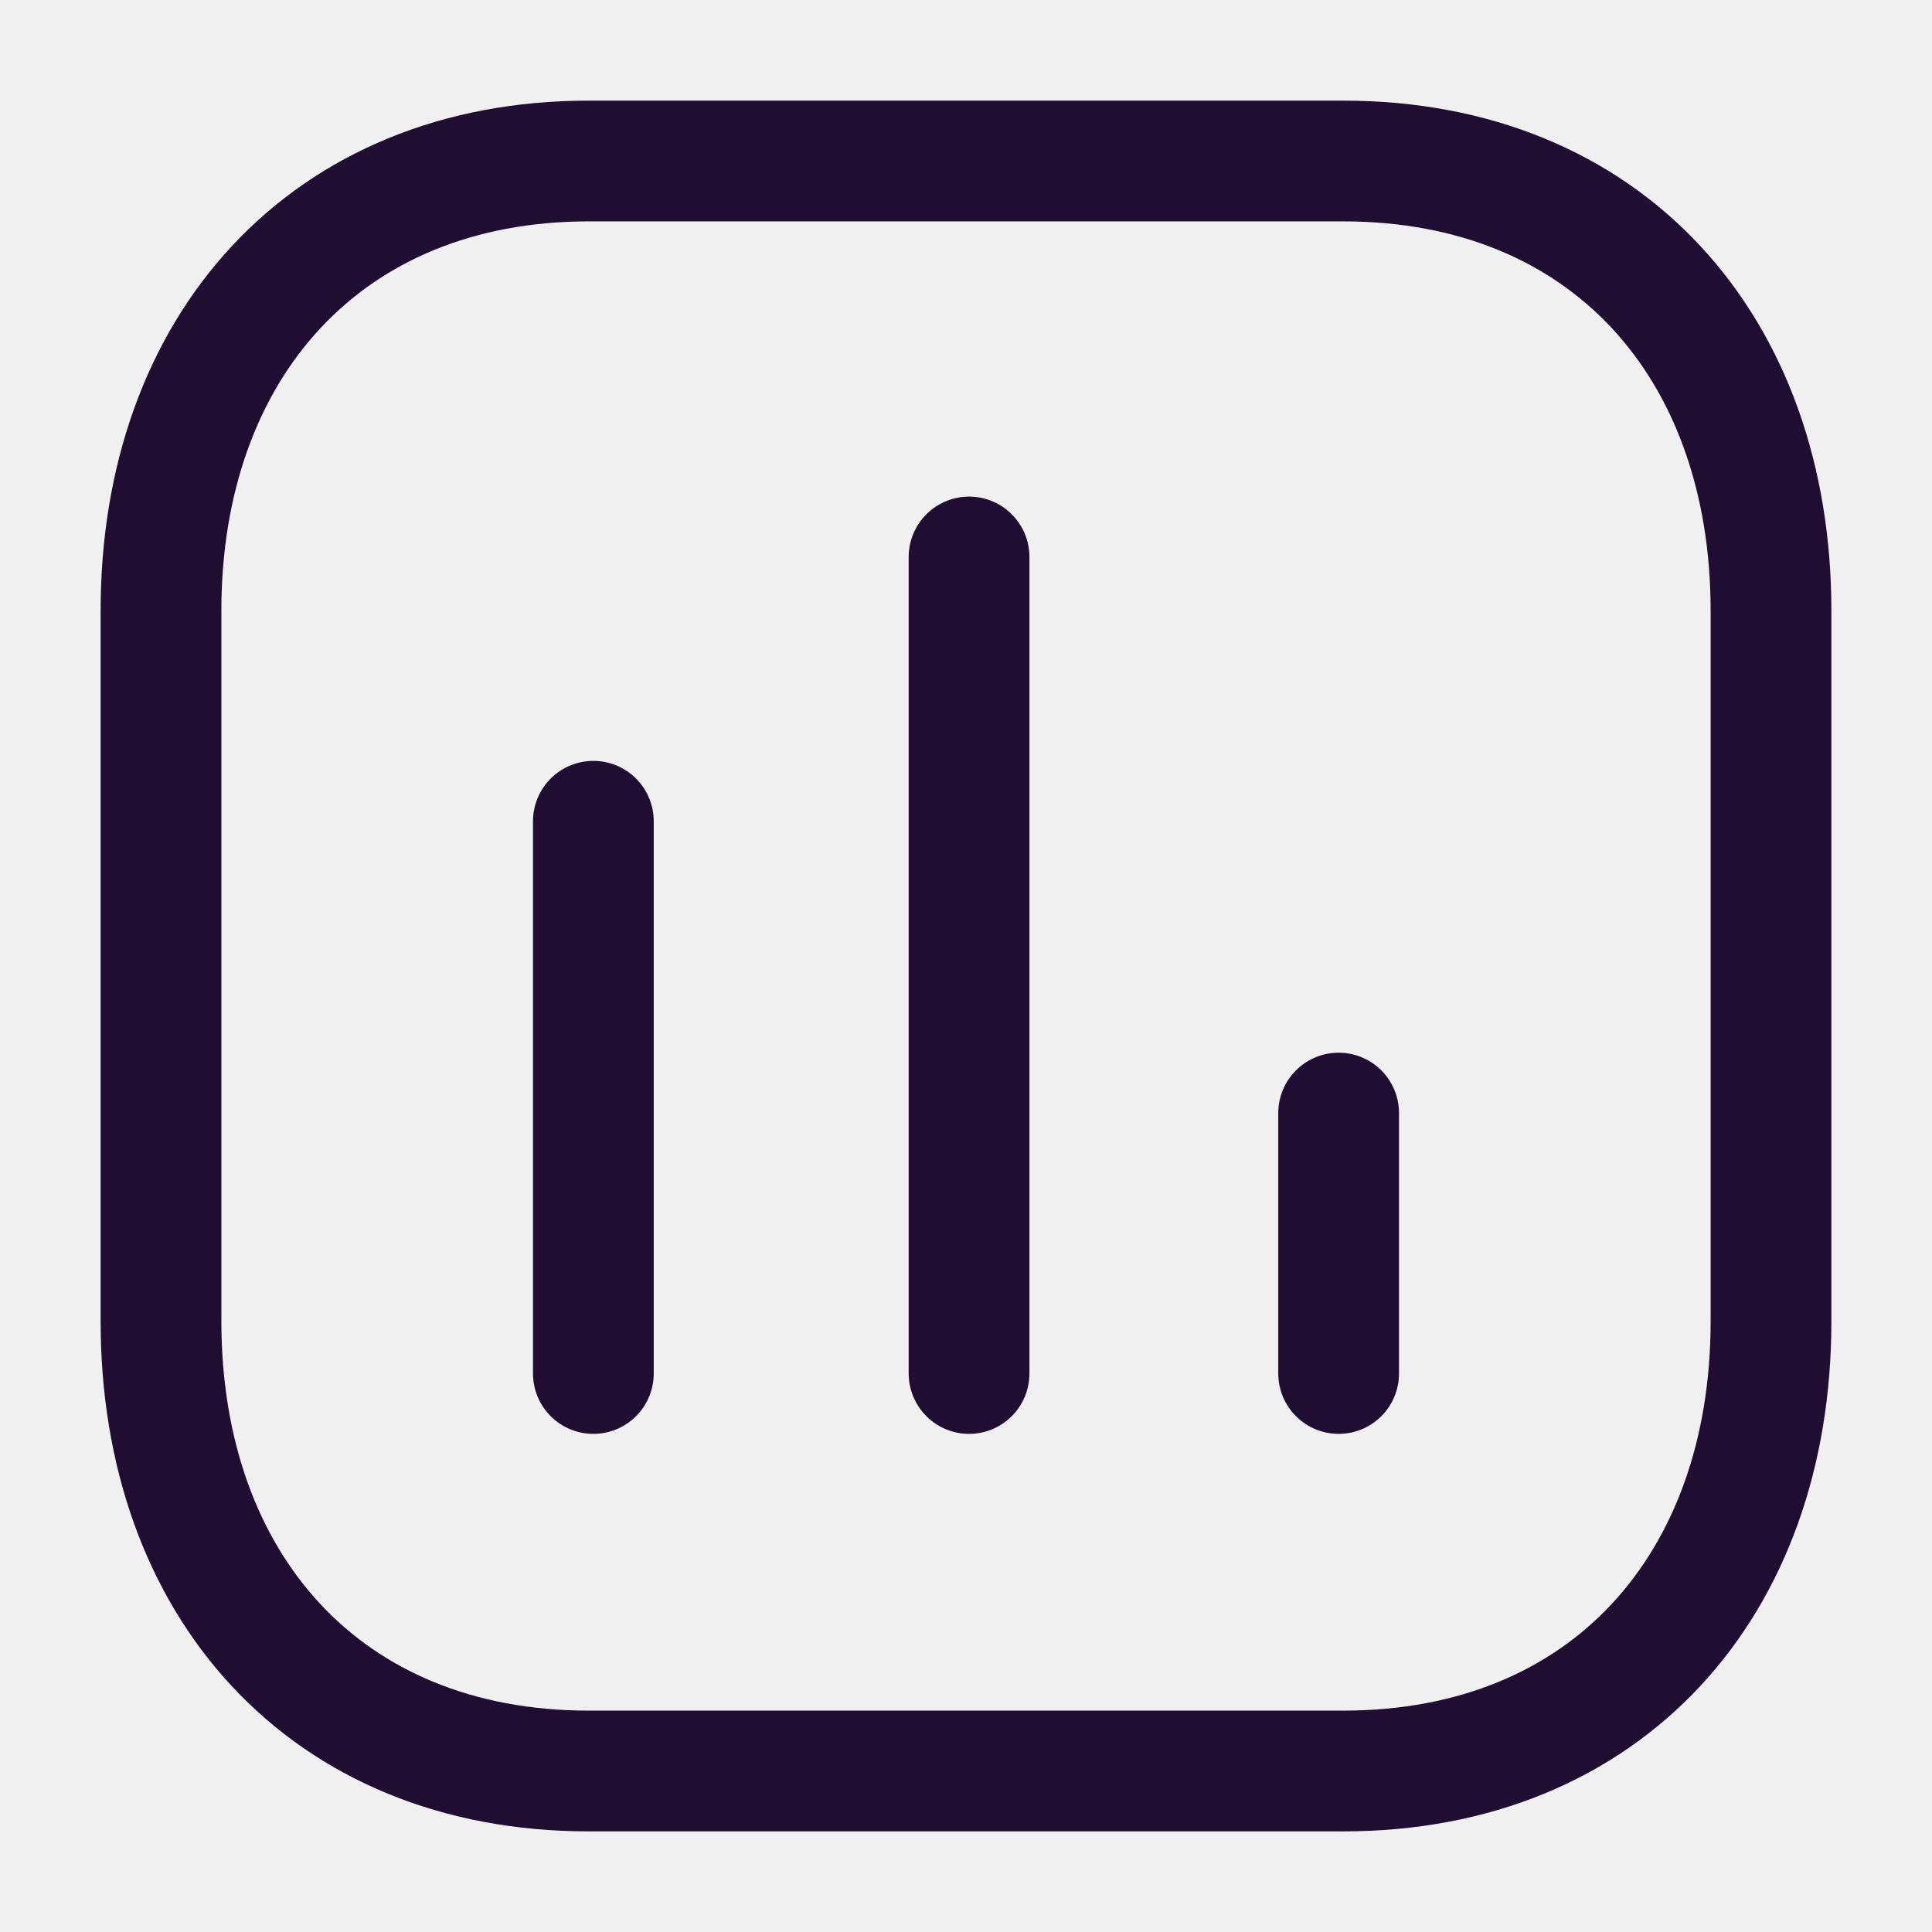
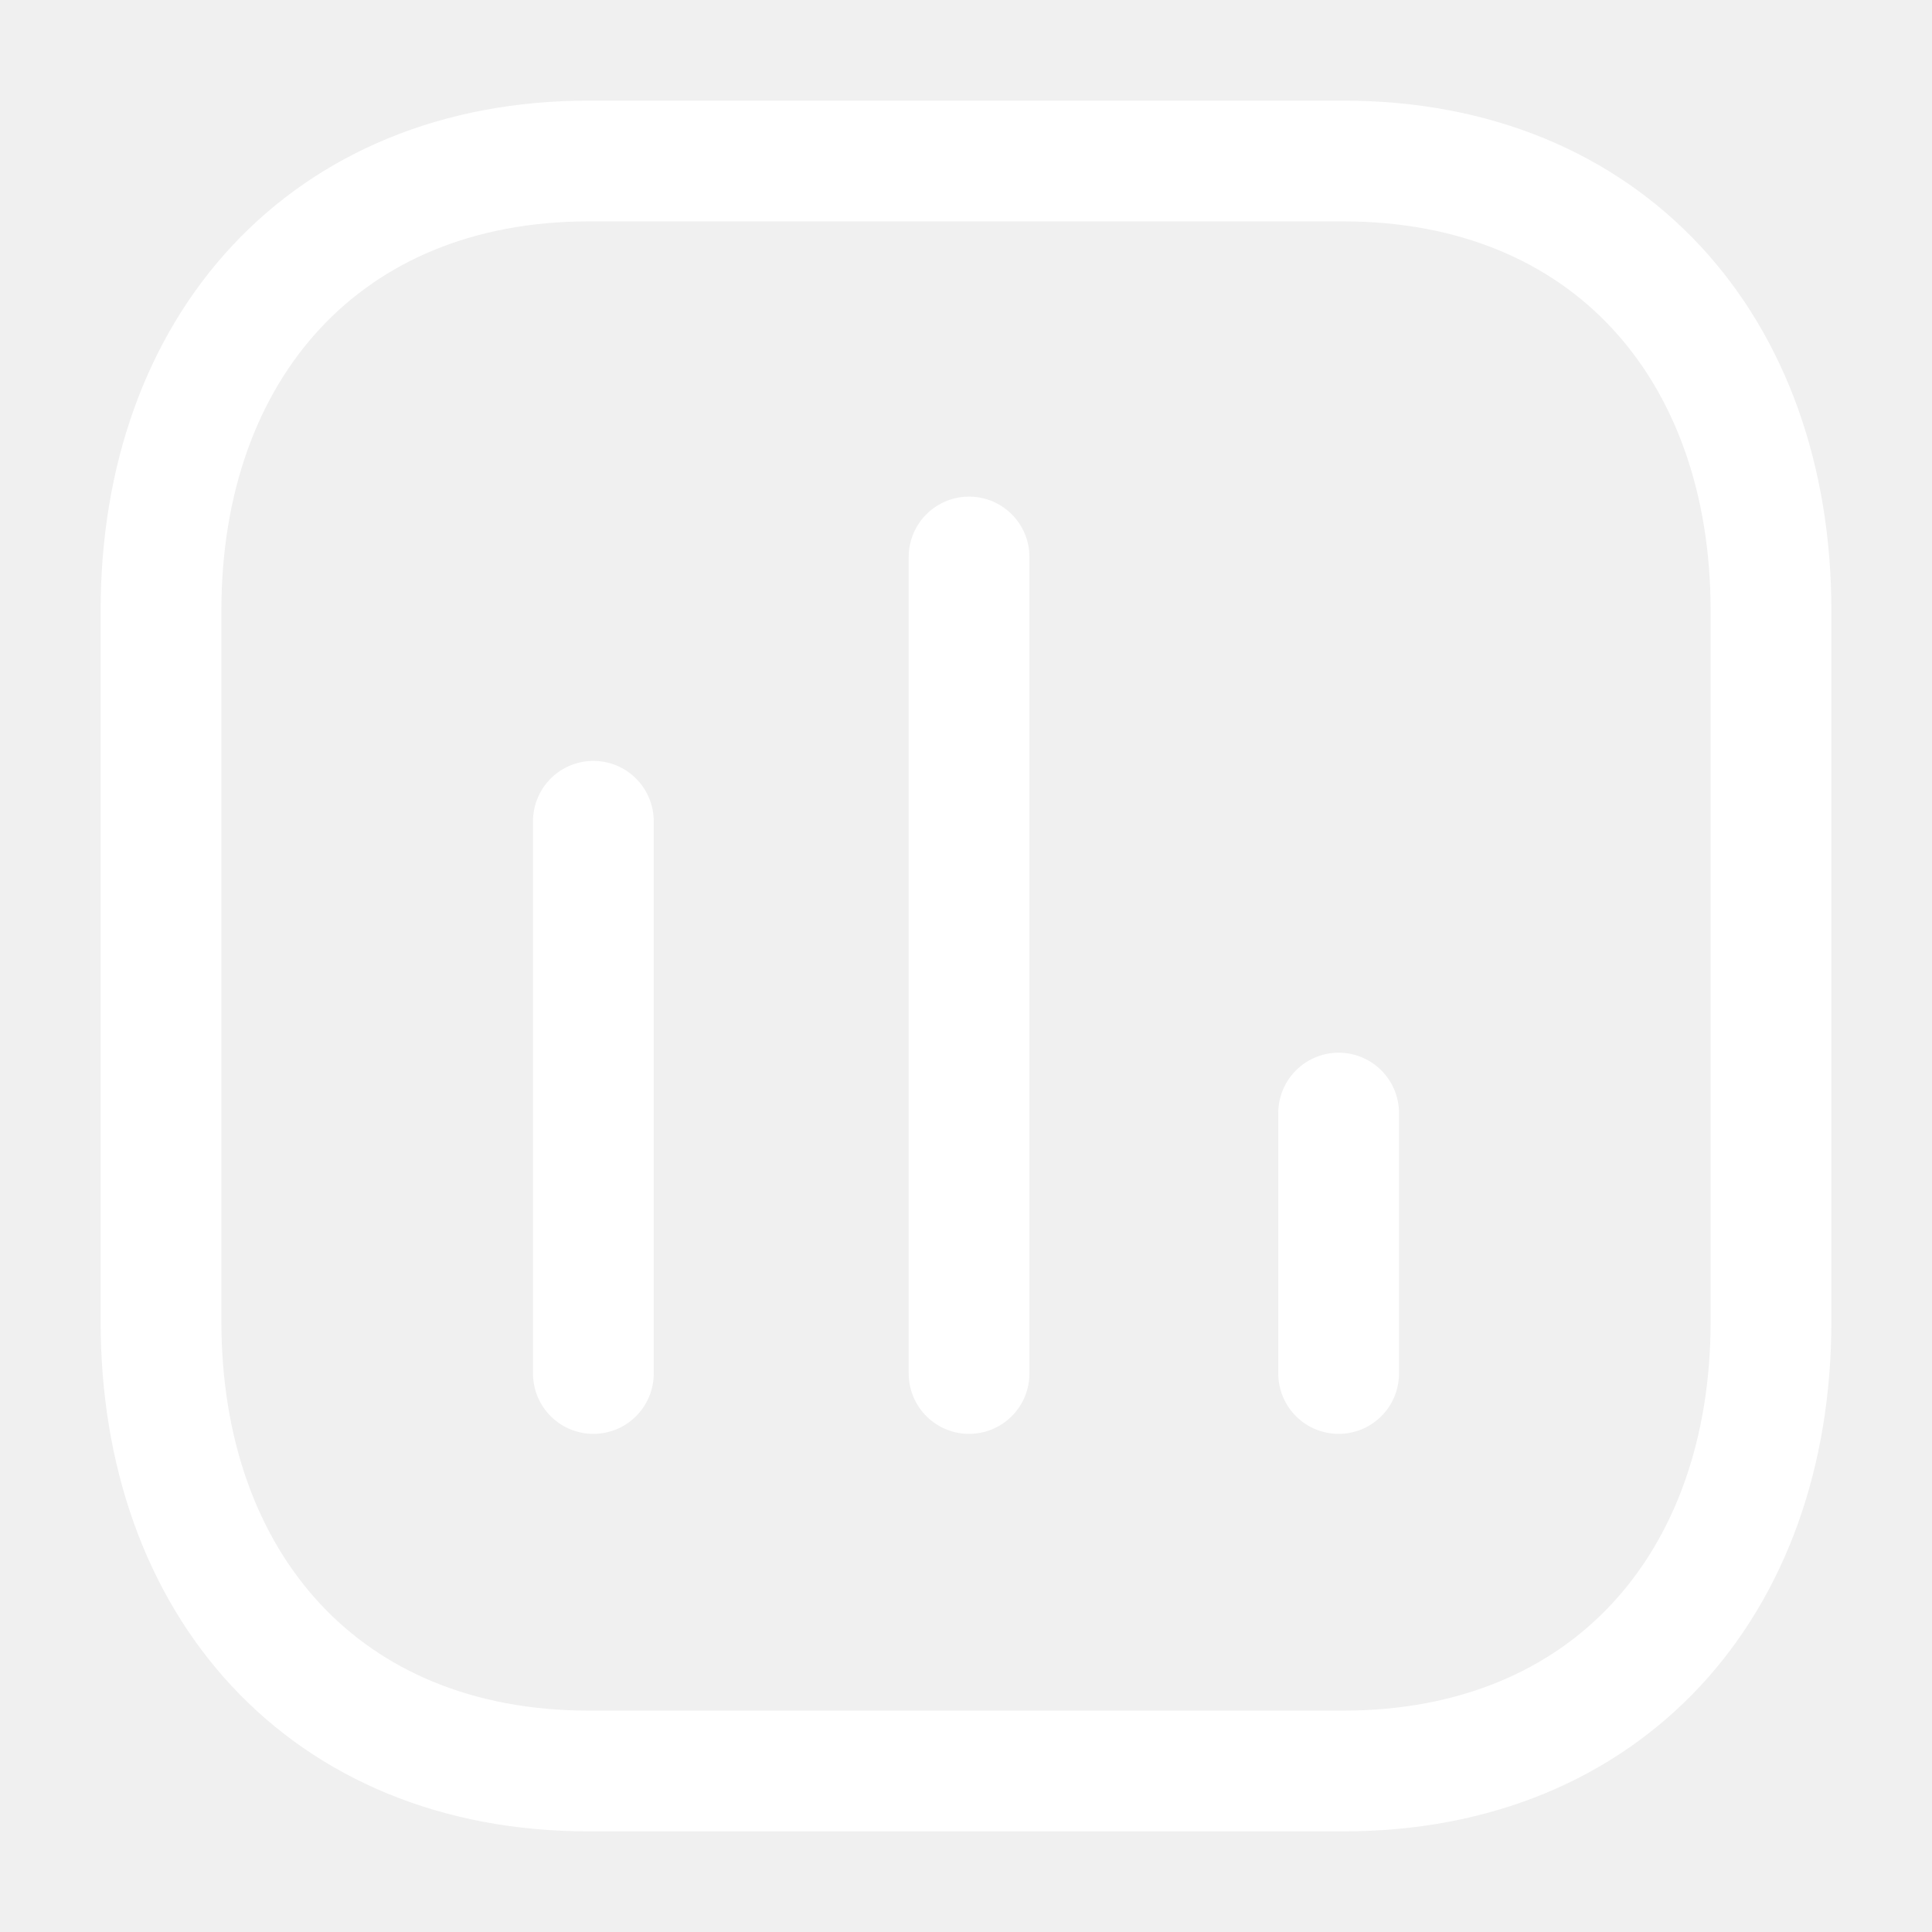
<svg xmlns="http://www.w3.org/2000/svg" width="24" height="24" viewBox="0 0 24 24" fill="none">
-   <path d="M7.371 10.202V17.062" stroke="#200E32" stroke-width="1.5" stroke-linecap="round" stroke-linejoin="round" />
-   <path d="M12.038 6.919V17.062" stroke="#200E32" stroke-width="1.5" stroke-linecap="round" stroke-linejoin="round" />
-   <path d="M16.629 13.827V17.062" stroke="#200E32" stroke-width="1.5" stroke-linecap="round" stroke-linejoin="round" />
-   <path fill-rule="evenodd" clip-rule="evenodd" d="M16.686 2H7.314C4.048 2 2 4.312 2 7.585V16.415C2 19.688 4.038 22 7.314 22H16.686C19.962 22 22 19.688 22 16.415V7.585C22 4.312 19.962 2 16.686 2Z" stroke="#200E32" stroke-width="1.5" stroke-linecap="round" stroke-linejoin="round" />
+   <path d="M7.371 10.202V17.062" stroke="#fff" stroke-width="1.5" stroke-linecap="round" stroke-linejoin="round" />
+   <path d="M12.038 6.919V17.062" stroke="#fff" stroke-width="1.5" stroke-linecap="round" stroke-linejoin="round" />
+   <path d="M16.629 13.827V17.062" stroke="#fff" stroke-width="1.5" stroke-linecap="round" stroke-linejoin="round" />
+   <path fill-rule="evenodd" clip-rule="evenodd" d="M16.686 2H7.314C4.048 2 2 4.312 2 7.585V16.415C2 19.688 4.038 22 7.314 22H16.686C19.962 22 22 19.688 22 16.415V7.585C22 4.312 19.962 2 16.686 2Z" stroke="#fff" stroke-width="1.5" stroke-linecap="round" stroke-linejoin="round" />
</svg>
